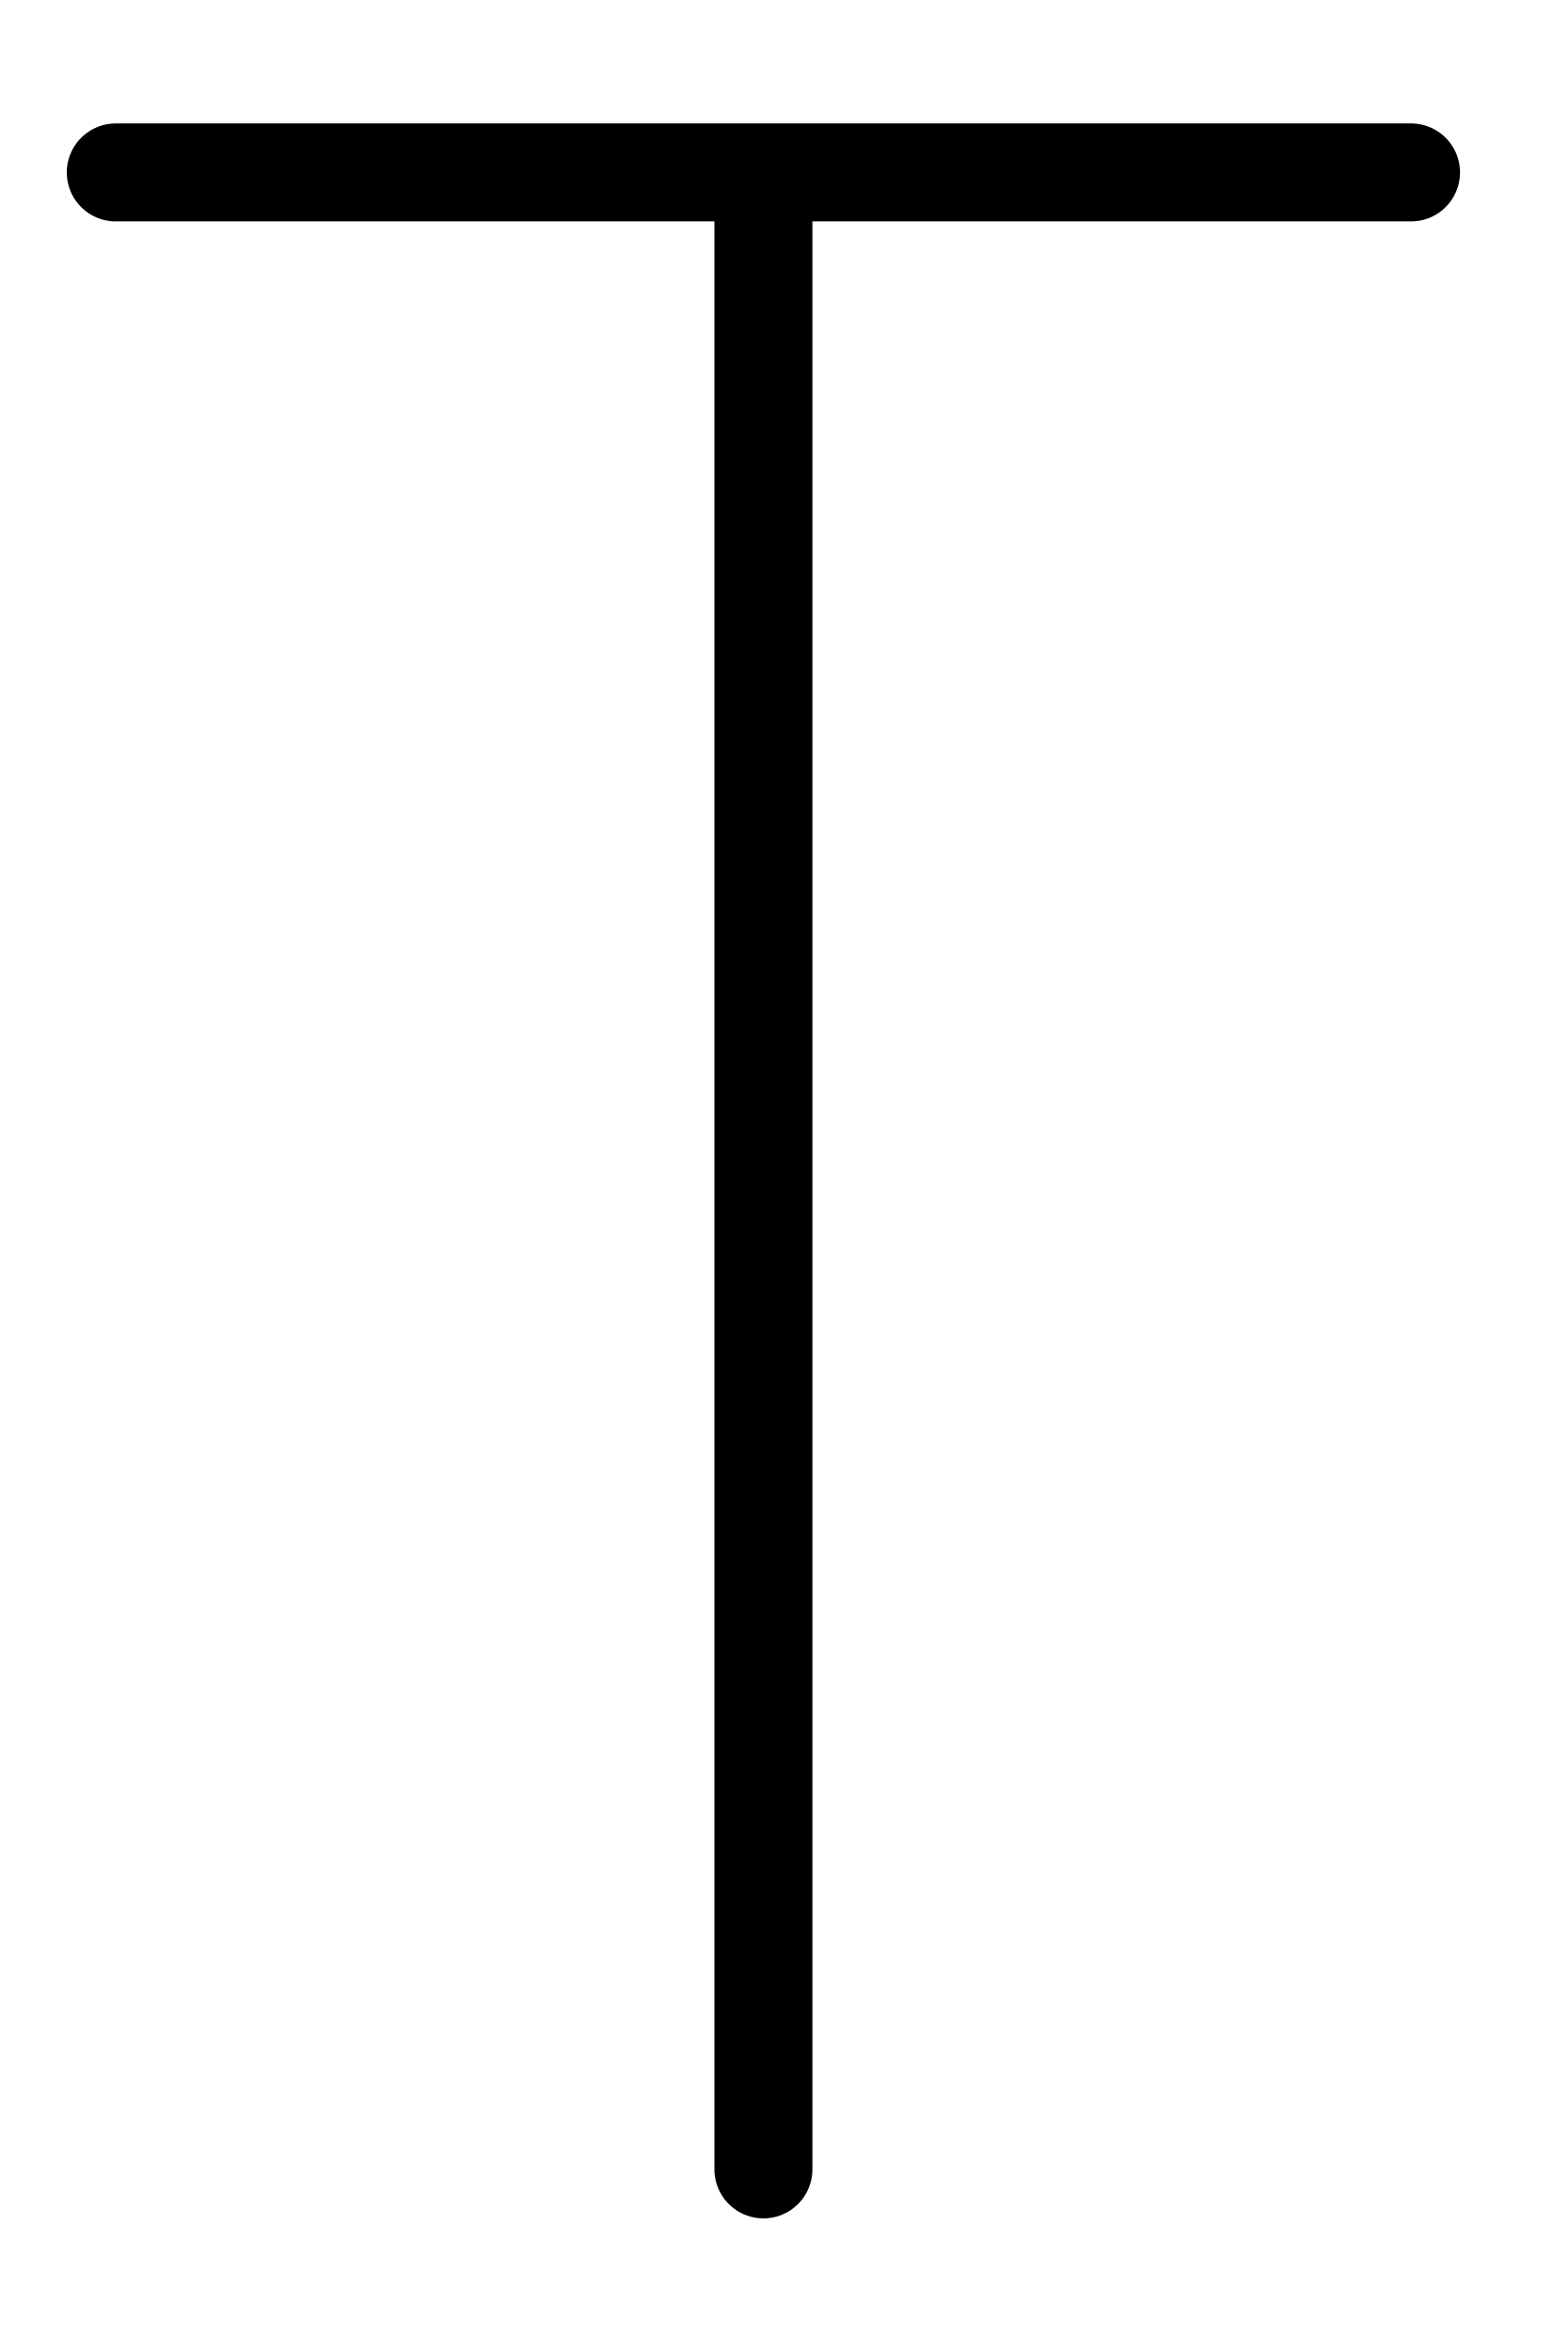
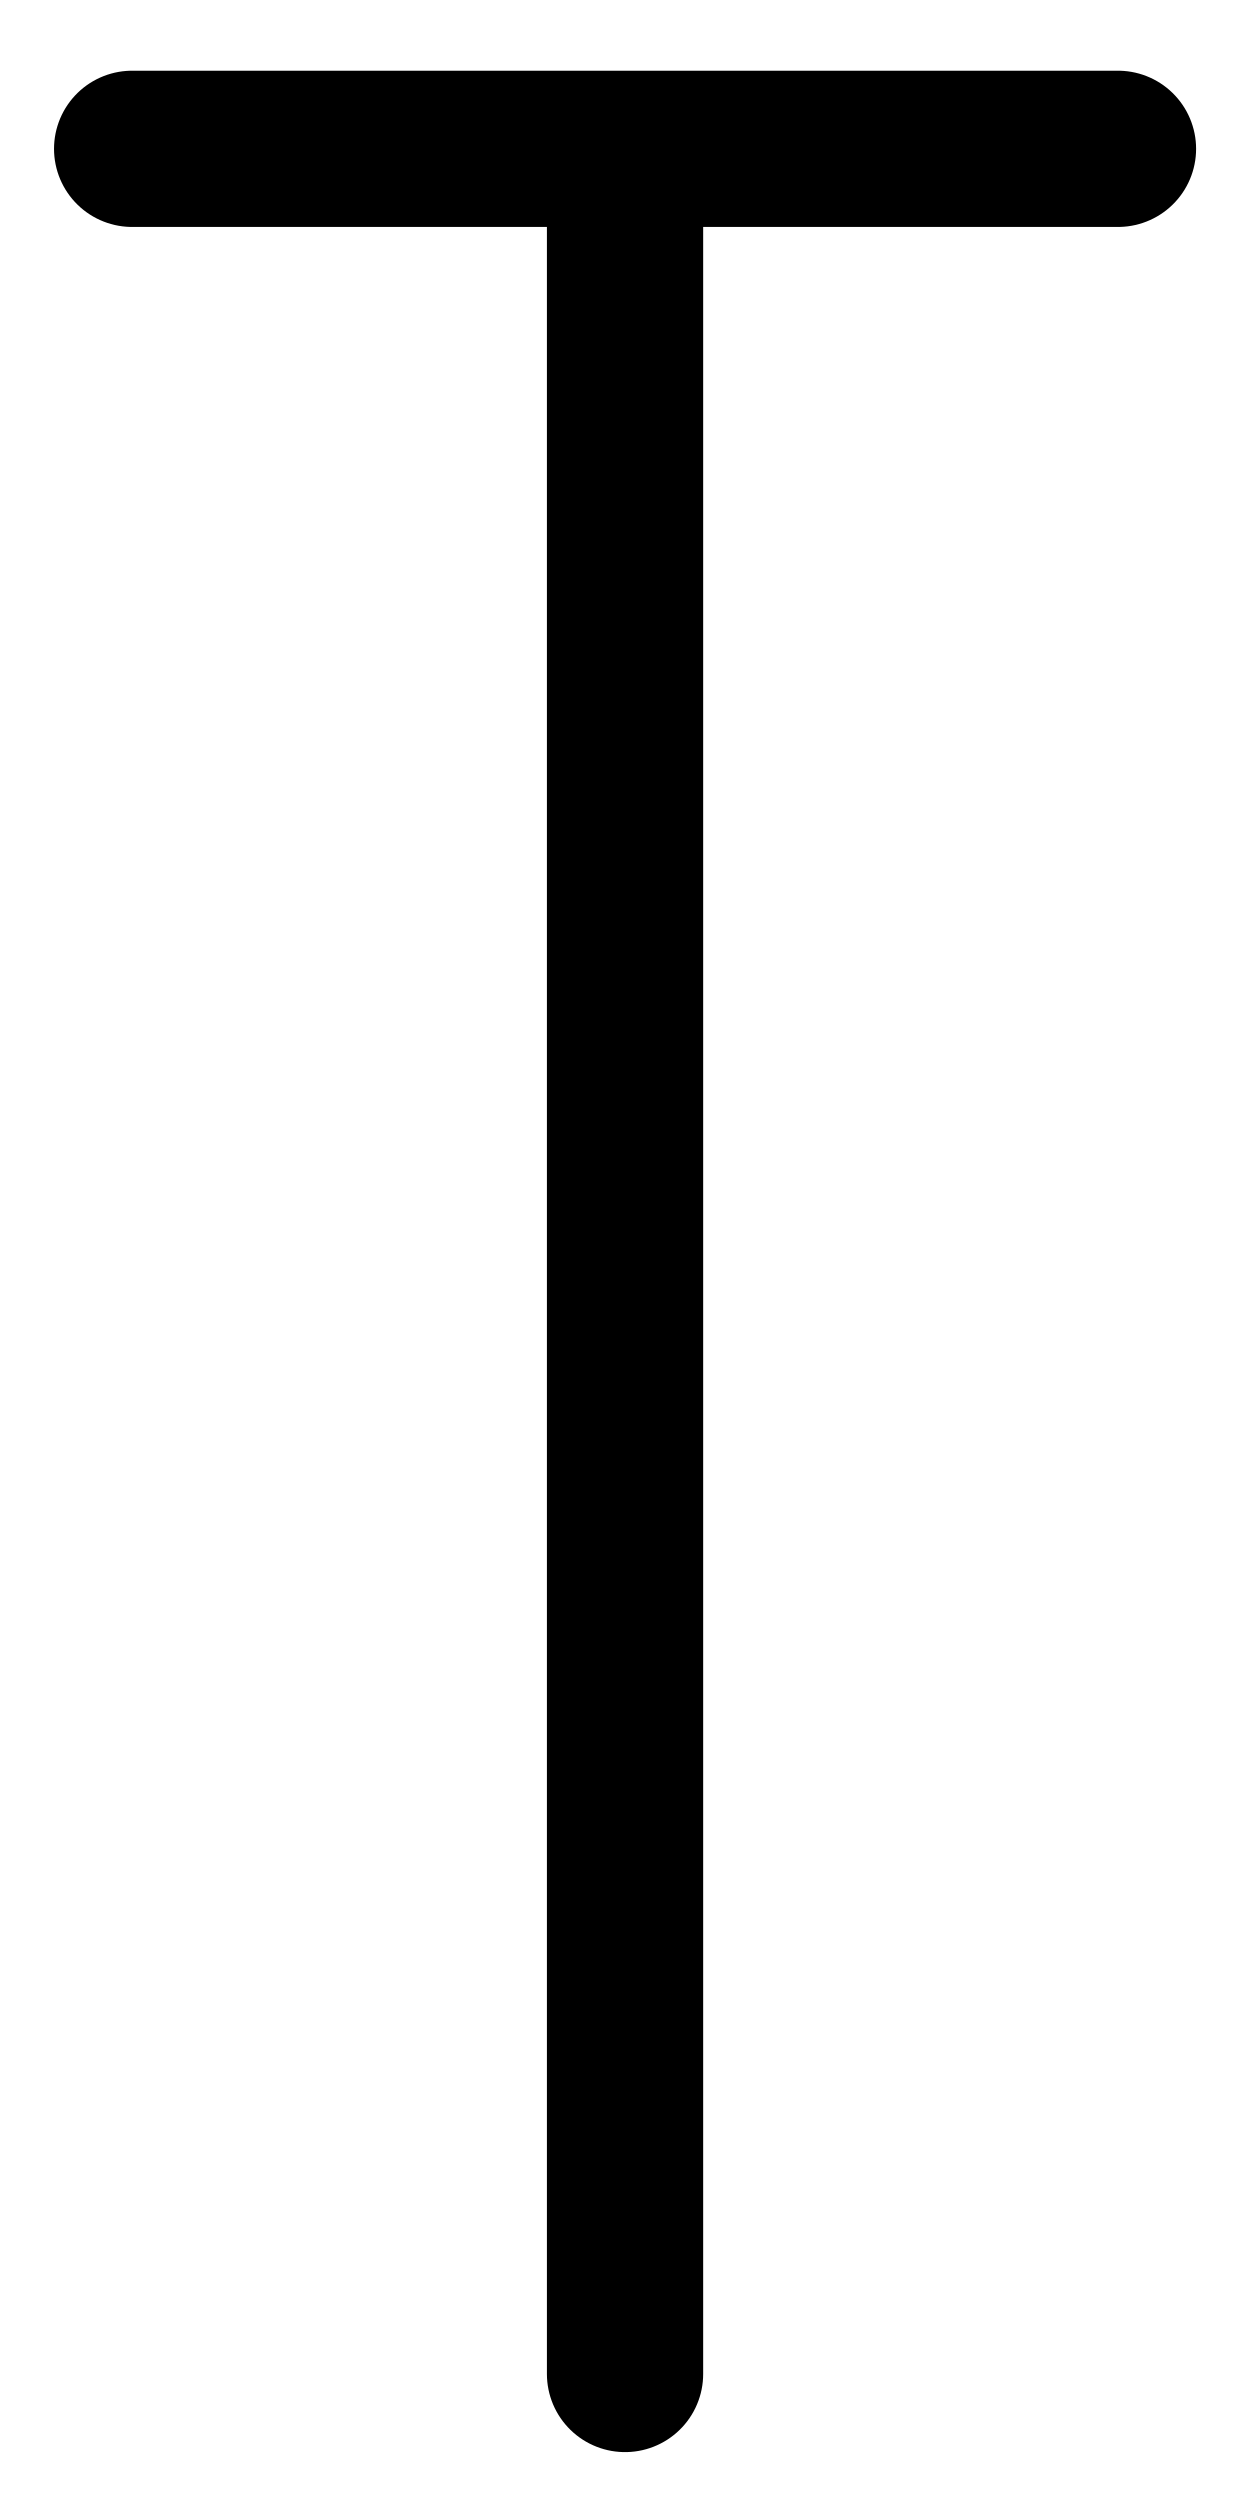
- <svg xmlns="http://www.w3.org/2000/svg" width="64" height="96" id="svg4099" version="1.1">
+ <svg xmlns="http://www.w3.org/2000/svg" width="32" height="64" id="svg4099" version="1.1">
  <defs id="defs4101" />
-   <g id="layer1" transform="translate(0,32)">
-     <path style="fill:none;stroke:#000000;stroke-width:4;stroke-linecap:round;stroke-linejoin:round;stroke-miterlimit:4;stroke-opacity:1;stroke-dasharray:none" d="m 31.166,-23.534 0,80.08" id="path4109" />
-     <path style="fill:none;stroke:#000000;stroke-width:4;stroke-linecap:round;stroke-linejoin:round;stroke-miterlimit:4;stroke-opacity:1;stroke-dasharray:none" d="m 4.727,-24.962 52.877,0" id="path4111" />
+   <g id="layer1">
+     <path style="fill:none;stroke:#000000;stroke-width:4;stroke-linecap:round;stroke-linejoin:round;stroke-miterlimit:4;stroke-opacity:1;stroke-dasharray:none" d="m 16.001,5.475 0,55.299" id="path4109" />
+     <path style="fill:none;stroke:#000000;stroke-width:4;stroke-linecap:round;stroke-linejoin:round;stroke-miterlimit:4;stroke-opacity:1;stroke-dasharray:none" d="m 3.383,3.81 25.237,0" id="path4111" />
  </g>
</svg>
